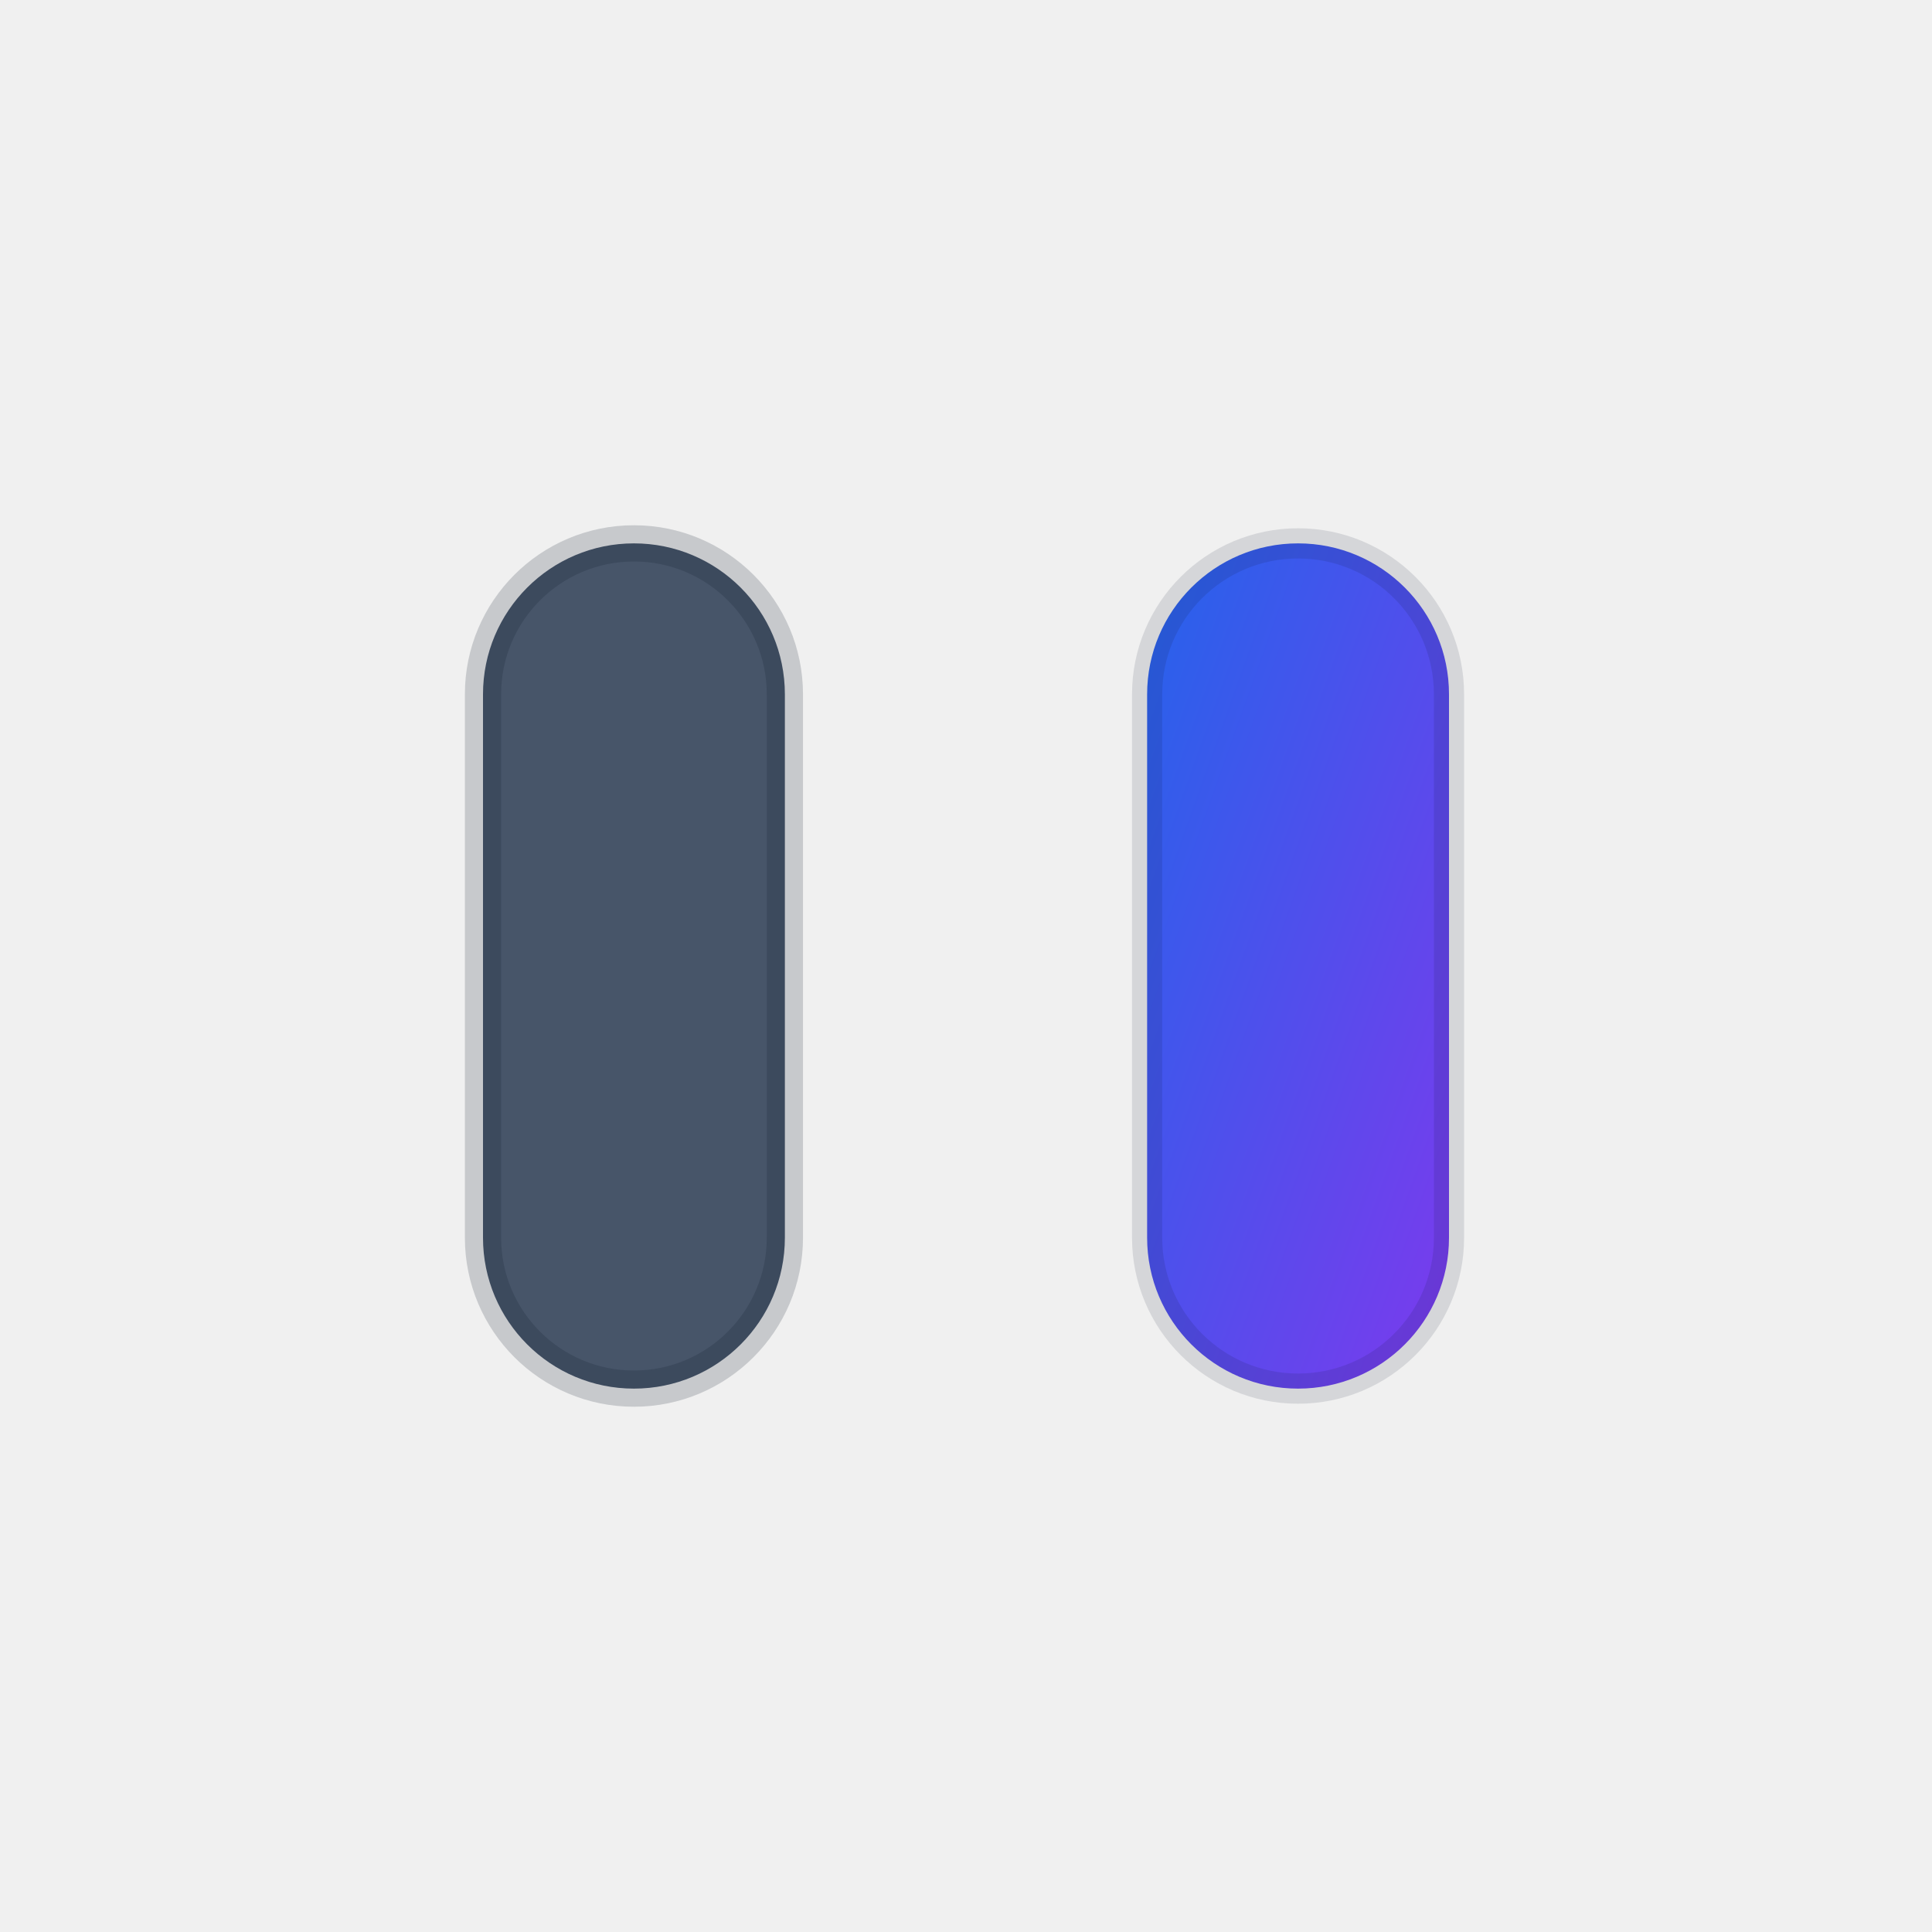
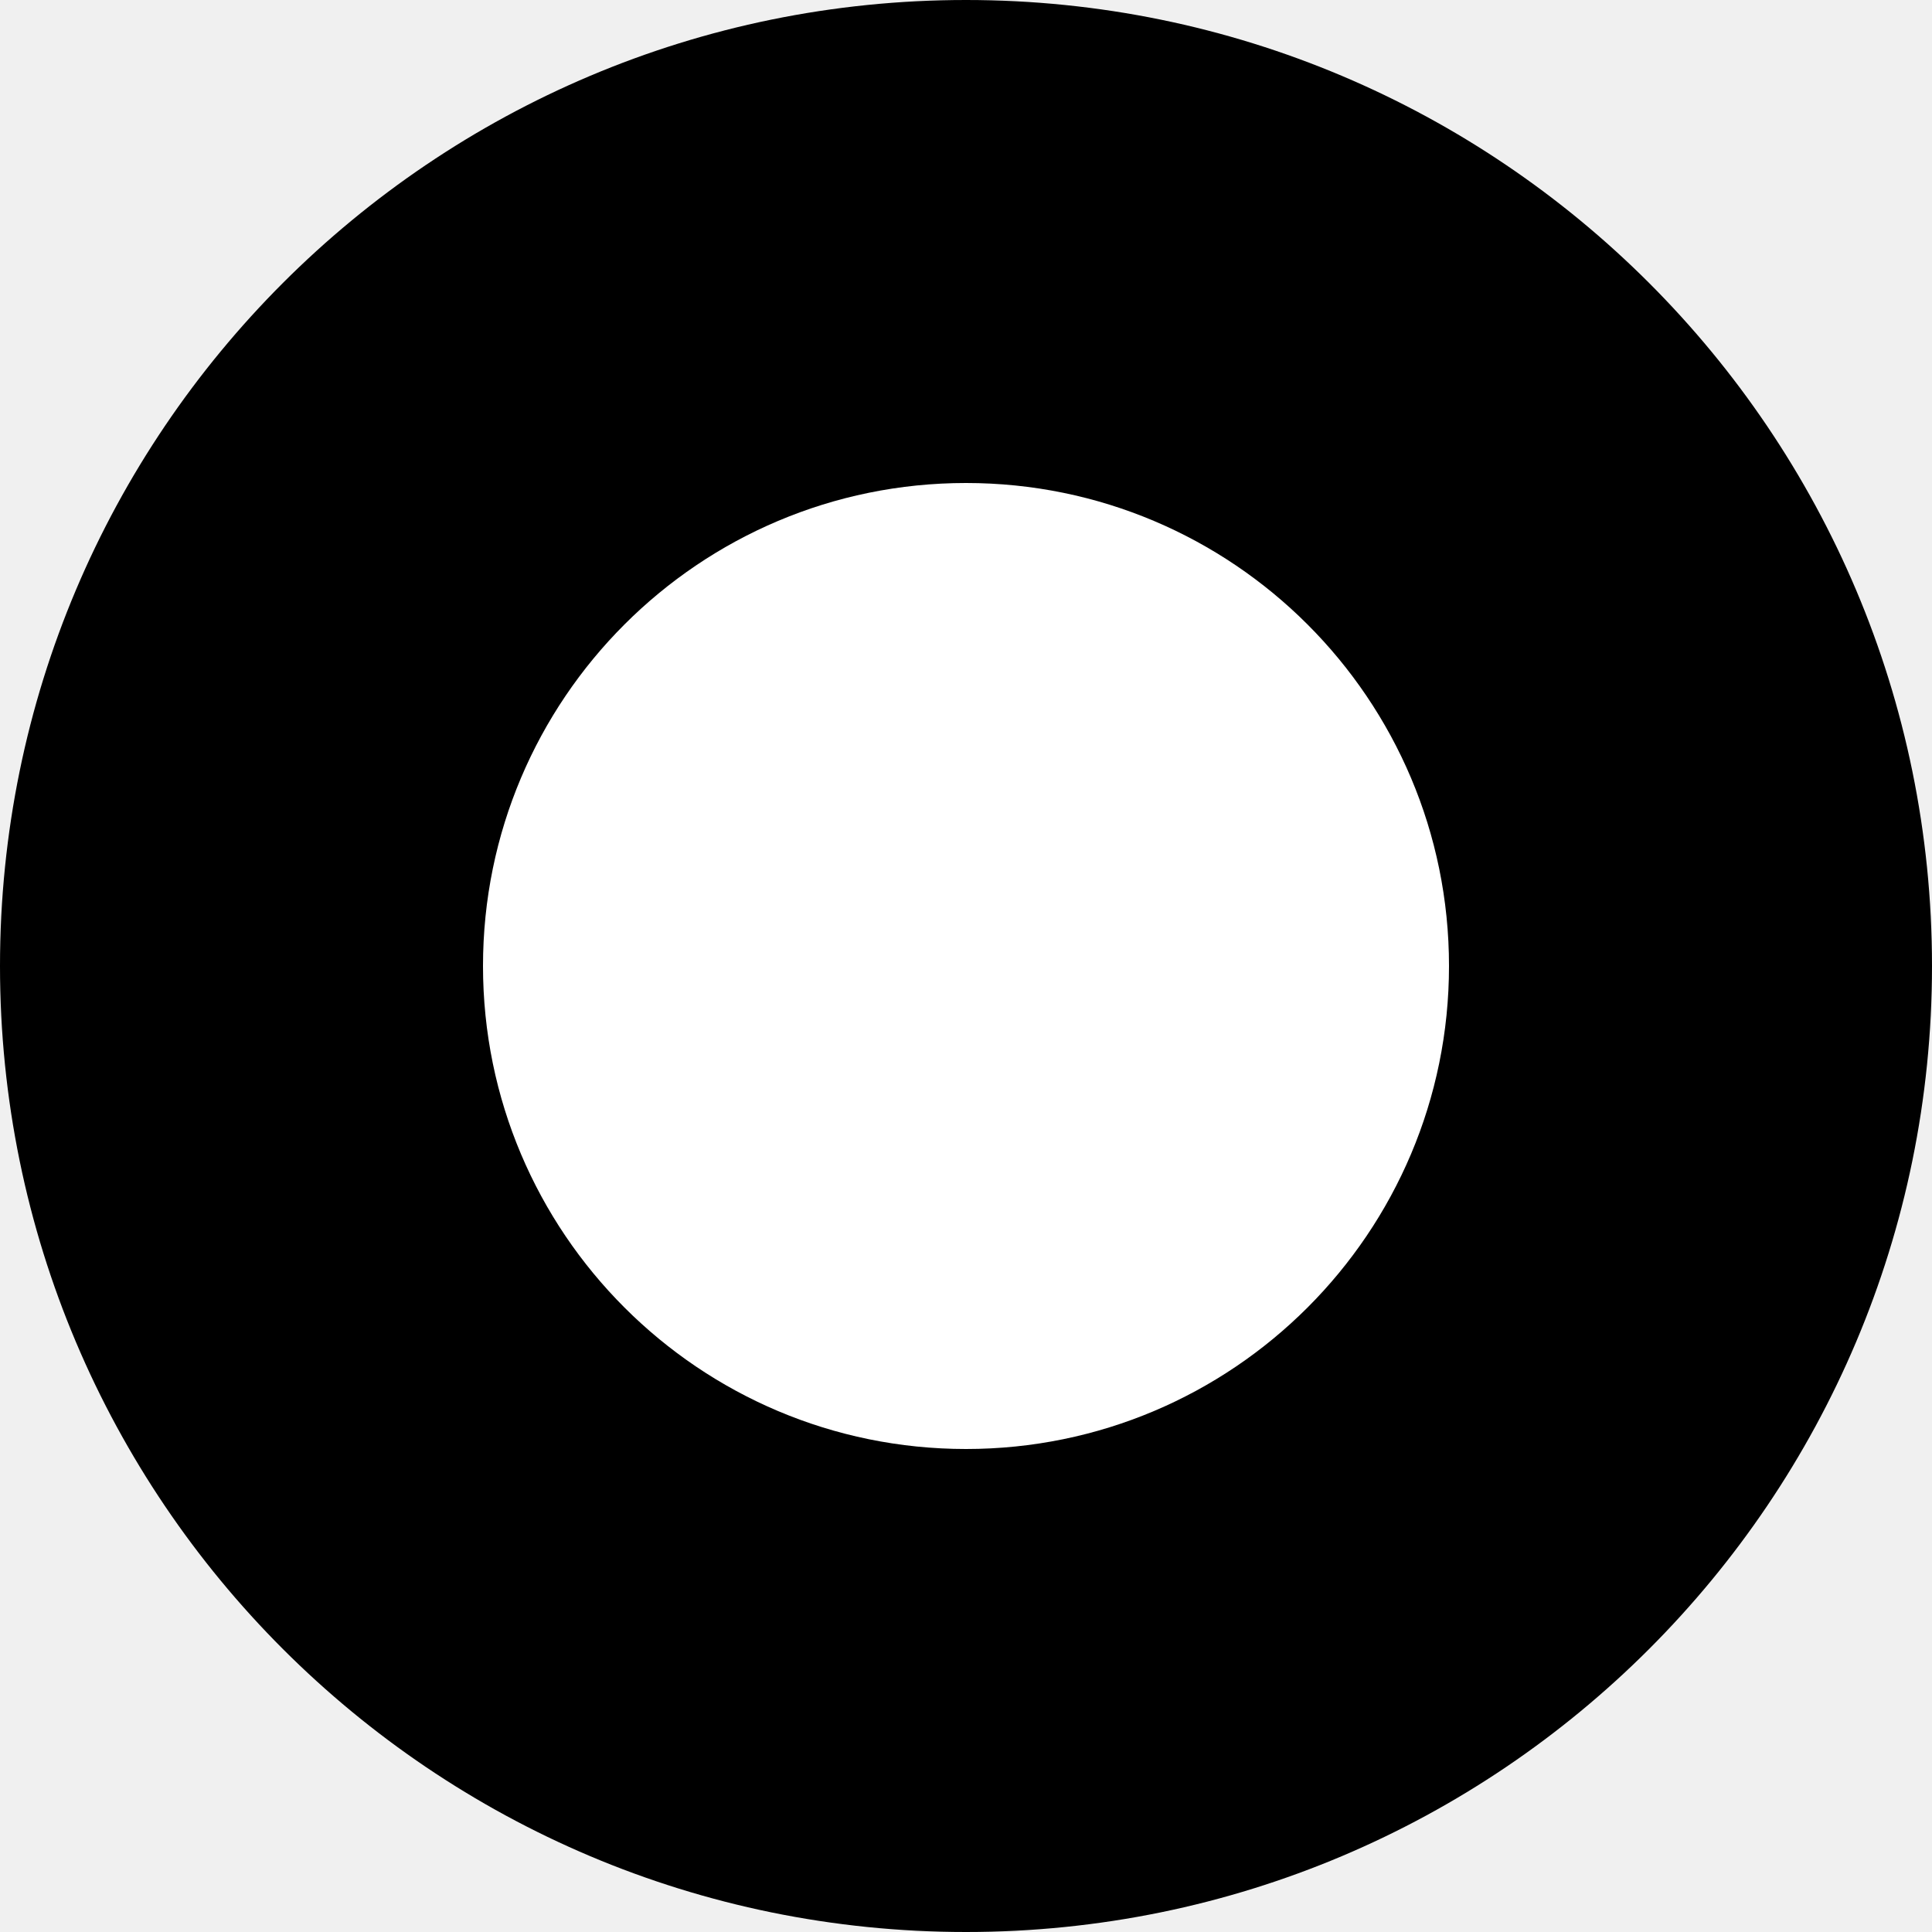
<svg xmlns="http://www.w3.org/2000/svg" viewBox="0 0 32 32" role="img" aria-label="TrueSelf">
-   <defs>
-     <linearGradient id="ts-accent" x1="0%" y1="0%" x2="100%" y2="100%">
-       <stop offset="0%" stop-color="#2563eb" />
-       <stop offset="100%" stop-color="#7c3aed" />
-     </linearGradient>
-   </defs>
  <style>
-     .twin-muted {
-       fill: #475569;
-       stroke: rgba(15, 23, 42, 0.18);
-       stroke-width: 0.6;
+     .outer {
+       fill: #000000;
    }
-     .twin-accent {
-       fill: url(#ts-accent);
-       stroke: rgba(15, 23, 42, 0.12);
-       stroke-width: 0.5;
+     .inner {
+       fill: #ffffff;
    }
    @media (prefers-color-scheme: dark) {
-       .twin-muted {
-         fill: #e2e8f0;
-         stroke: rgba(255, 255, 255, 0.22);
+       .outer {
+         fill: #ffffff;
      }
-       .twin-accent {
-         stroke: rgba(255, 255, 255, 0.18);
+       .inner {
+         fill: #000000;
      }
    }
  </style>
-   <rect class="twin-muted" x="8" y="9" width="5" height="14" rx="2.5" />
-   <rect class="twin-accent" x="19" y="9" width="5" height="14" rx="2.5" />
+   <circle class="outer" cx="16" cy="16" r="16" />
+   <circle class="inner" cx="16" cy="16" r="8" />
</svg>
